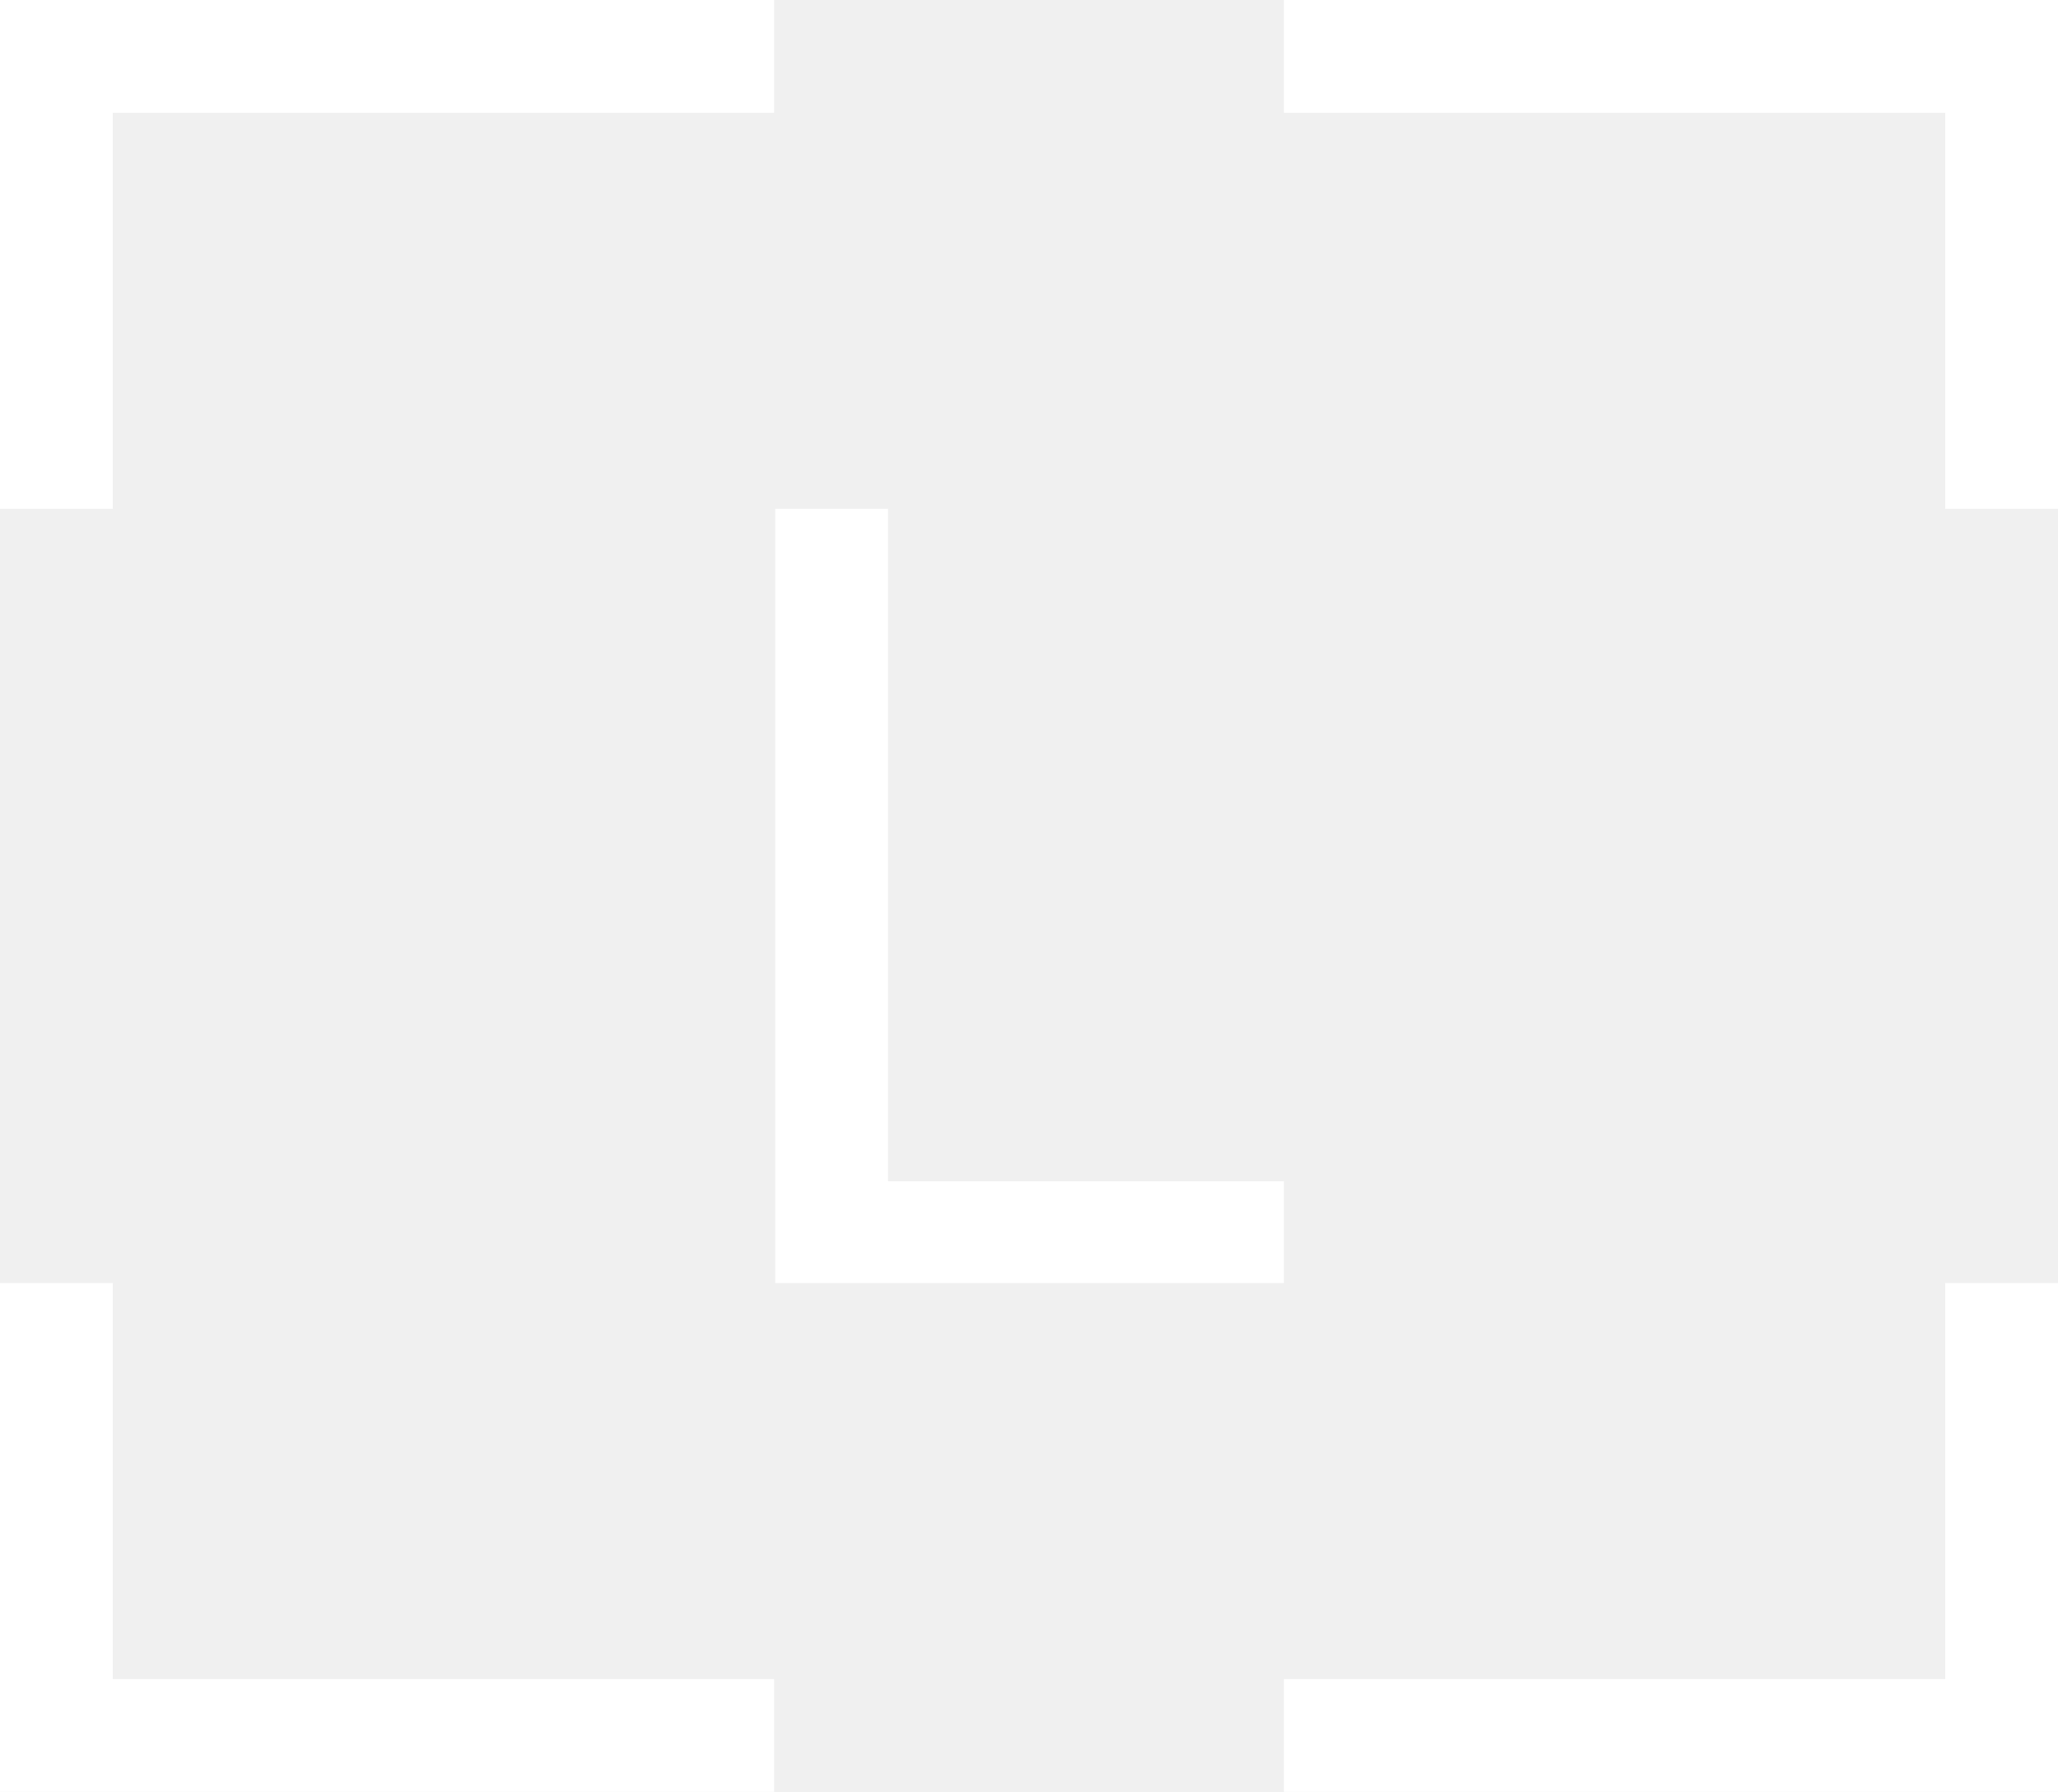
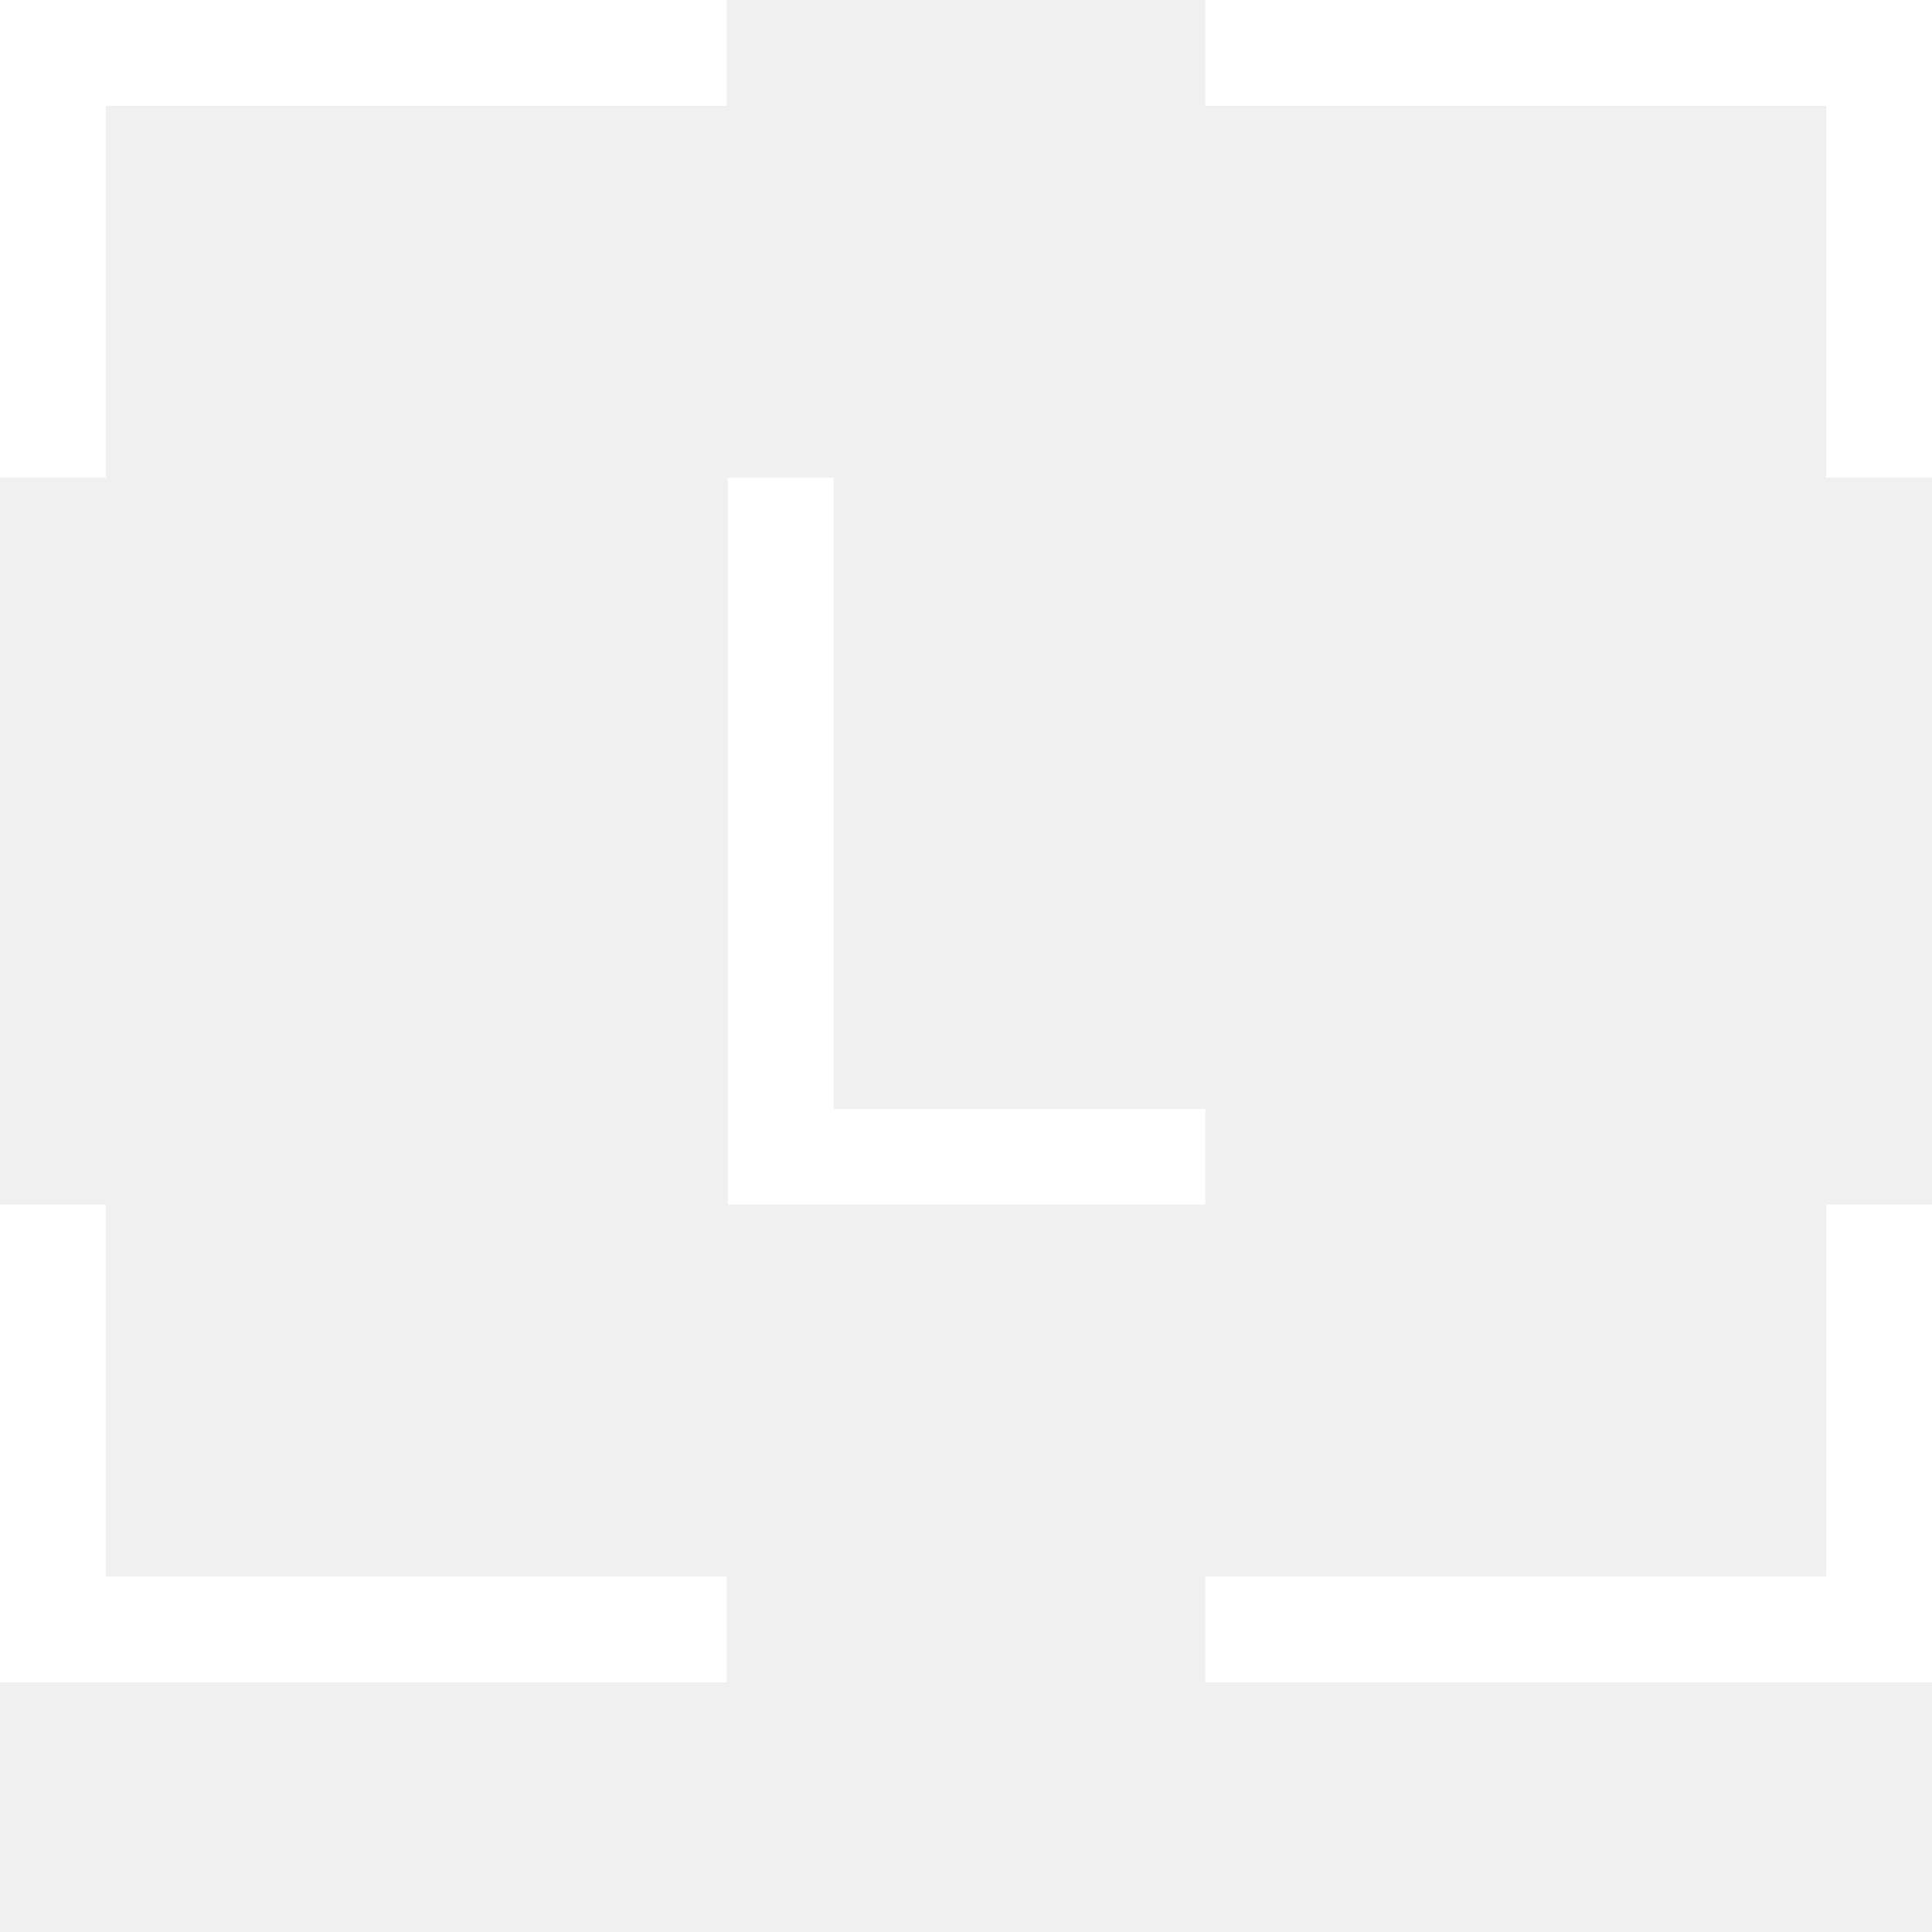
- <svg xmlns="http://www.w3.org/2000/svg" width="147" height="128" viewBox="0 0 147 128" fill="none">
+ <svg xmlns="http://www.w3.org/2000/svg" width="147" height="147" viewBox="0 0 147 147" fill="none">
  <path d="M0 91.655V128H55.293V119.94H8.056V91.655H0ZM138.944 91.655V119.94H91.707V127.998H147V91.655H138.944ZM55.373 36.345V91.653H91.707V84.384H63.43V36.345H55.373ZM0 0V36.345H8.056V8.058H55.293V0H0ZM91.707 0V8.058H138.944V36.345H147V0H91.707Z" fill="white" />
</svg>
